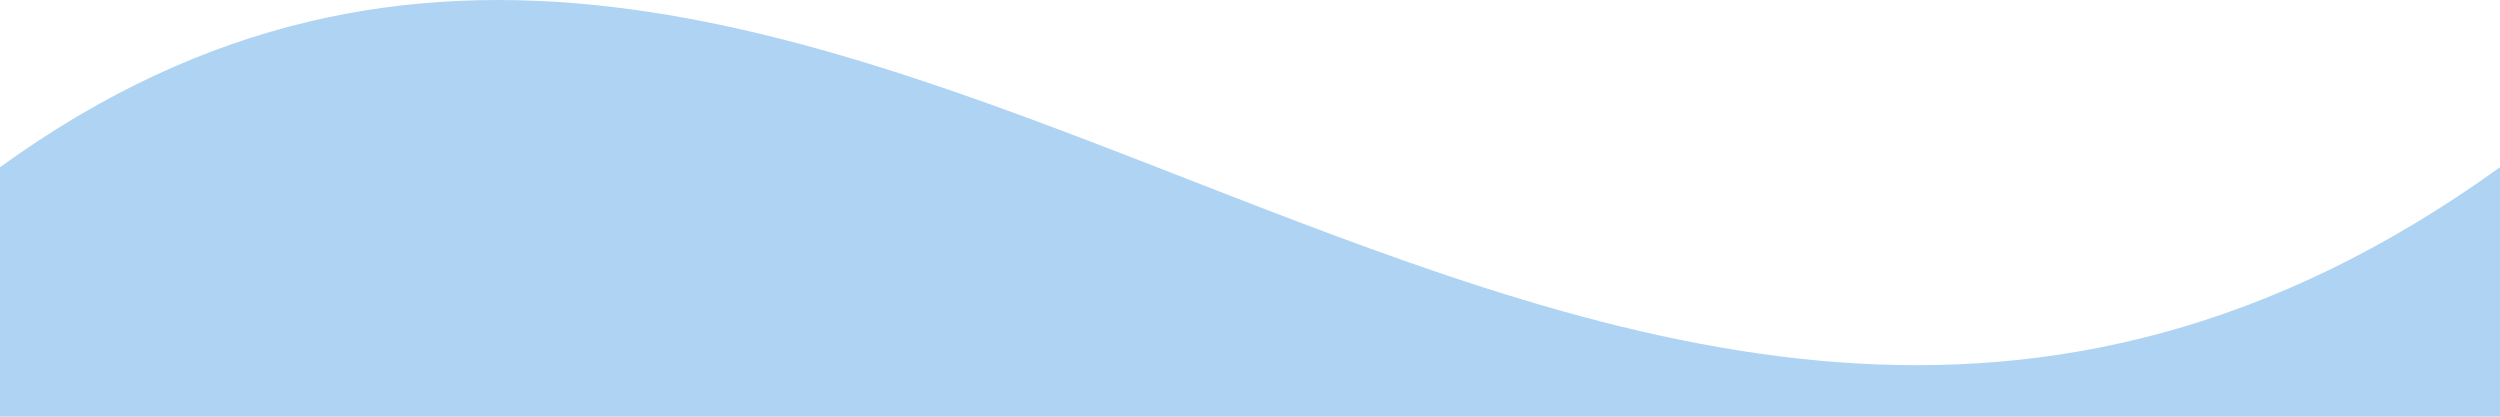
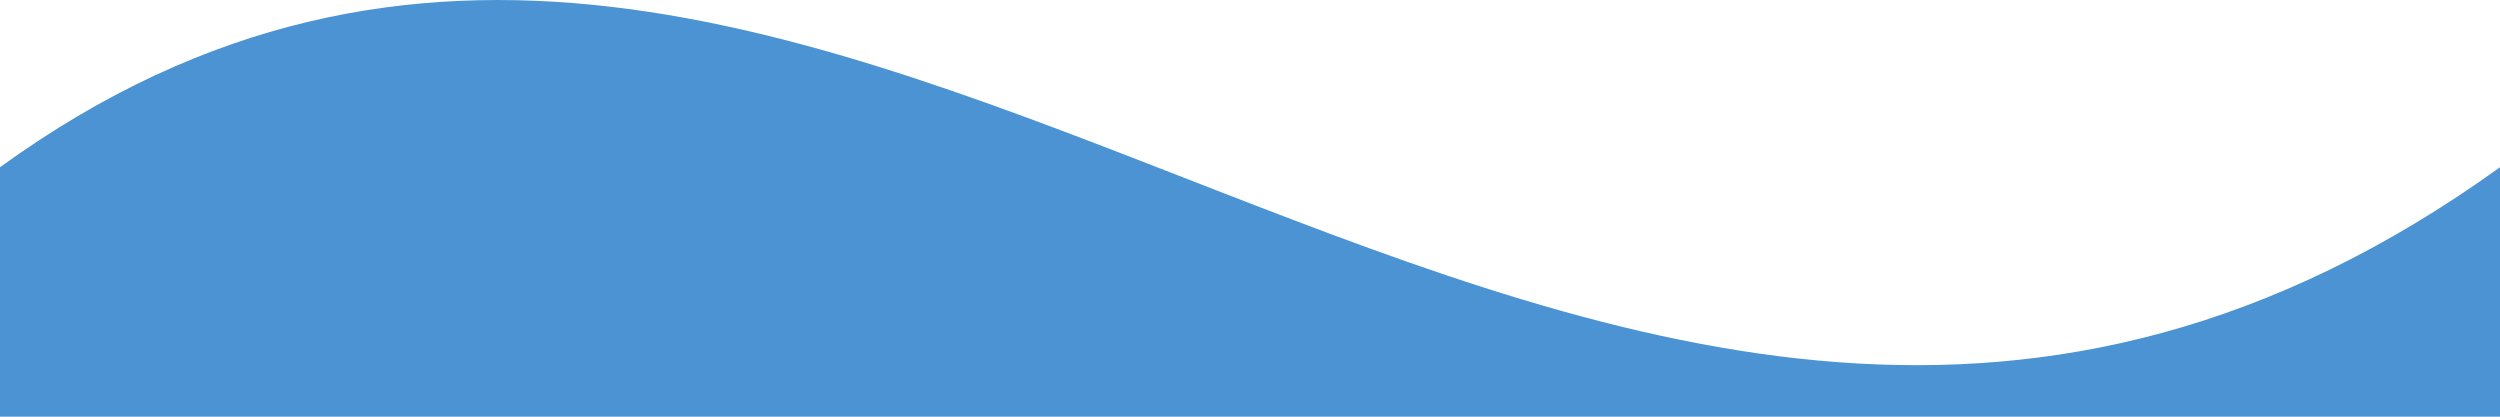
<svg xmlns="http://www.w3.org/2000/svg" version="1.1" id="Layer_1" x="0px" y="0px" viewBox="0 0 120 20" enable-background="new 0 0 120 20" xml:space="preserve">
-   <path fill="#afd3f3" d="M120,20H0V8.027c39.84-28.848,75.84,31.8,120,0V20z" />
+   <path fill="#4b93d2" d="M120,20H0V8.027c39.84-28.848,75.84,31.8,120,0V20z" />
</svg>
